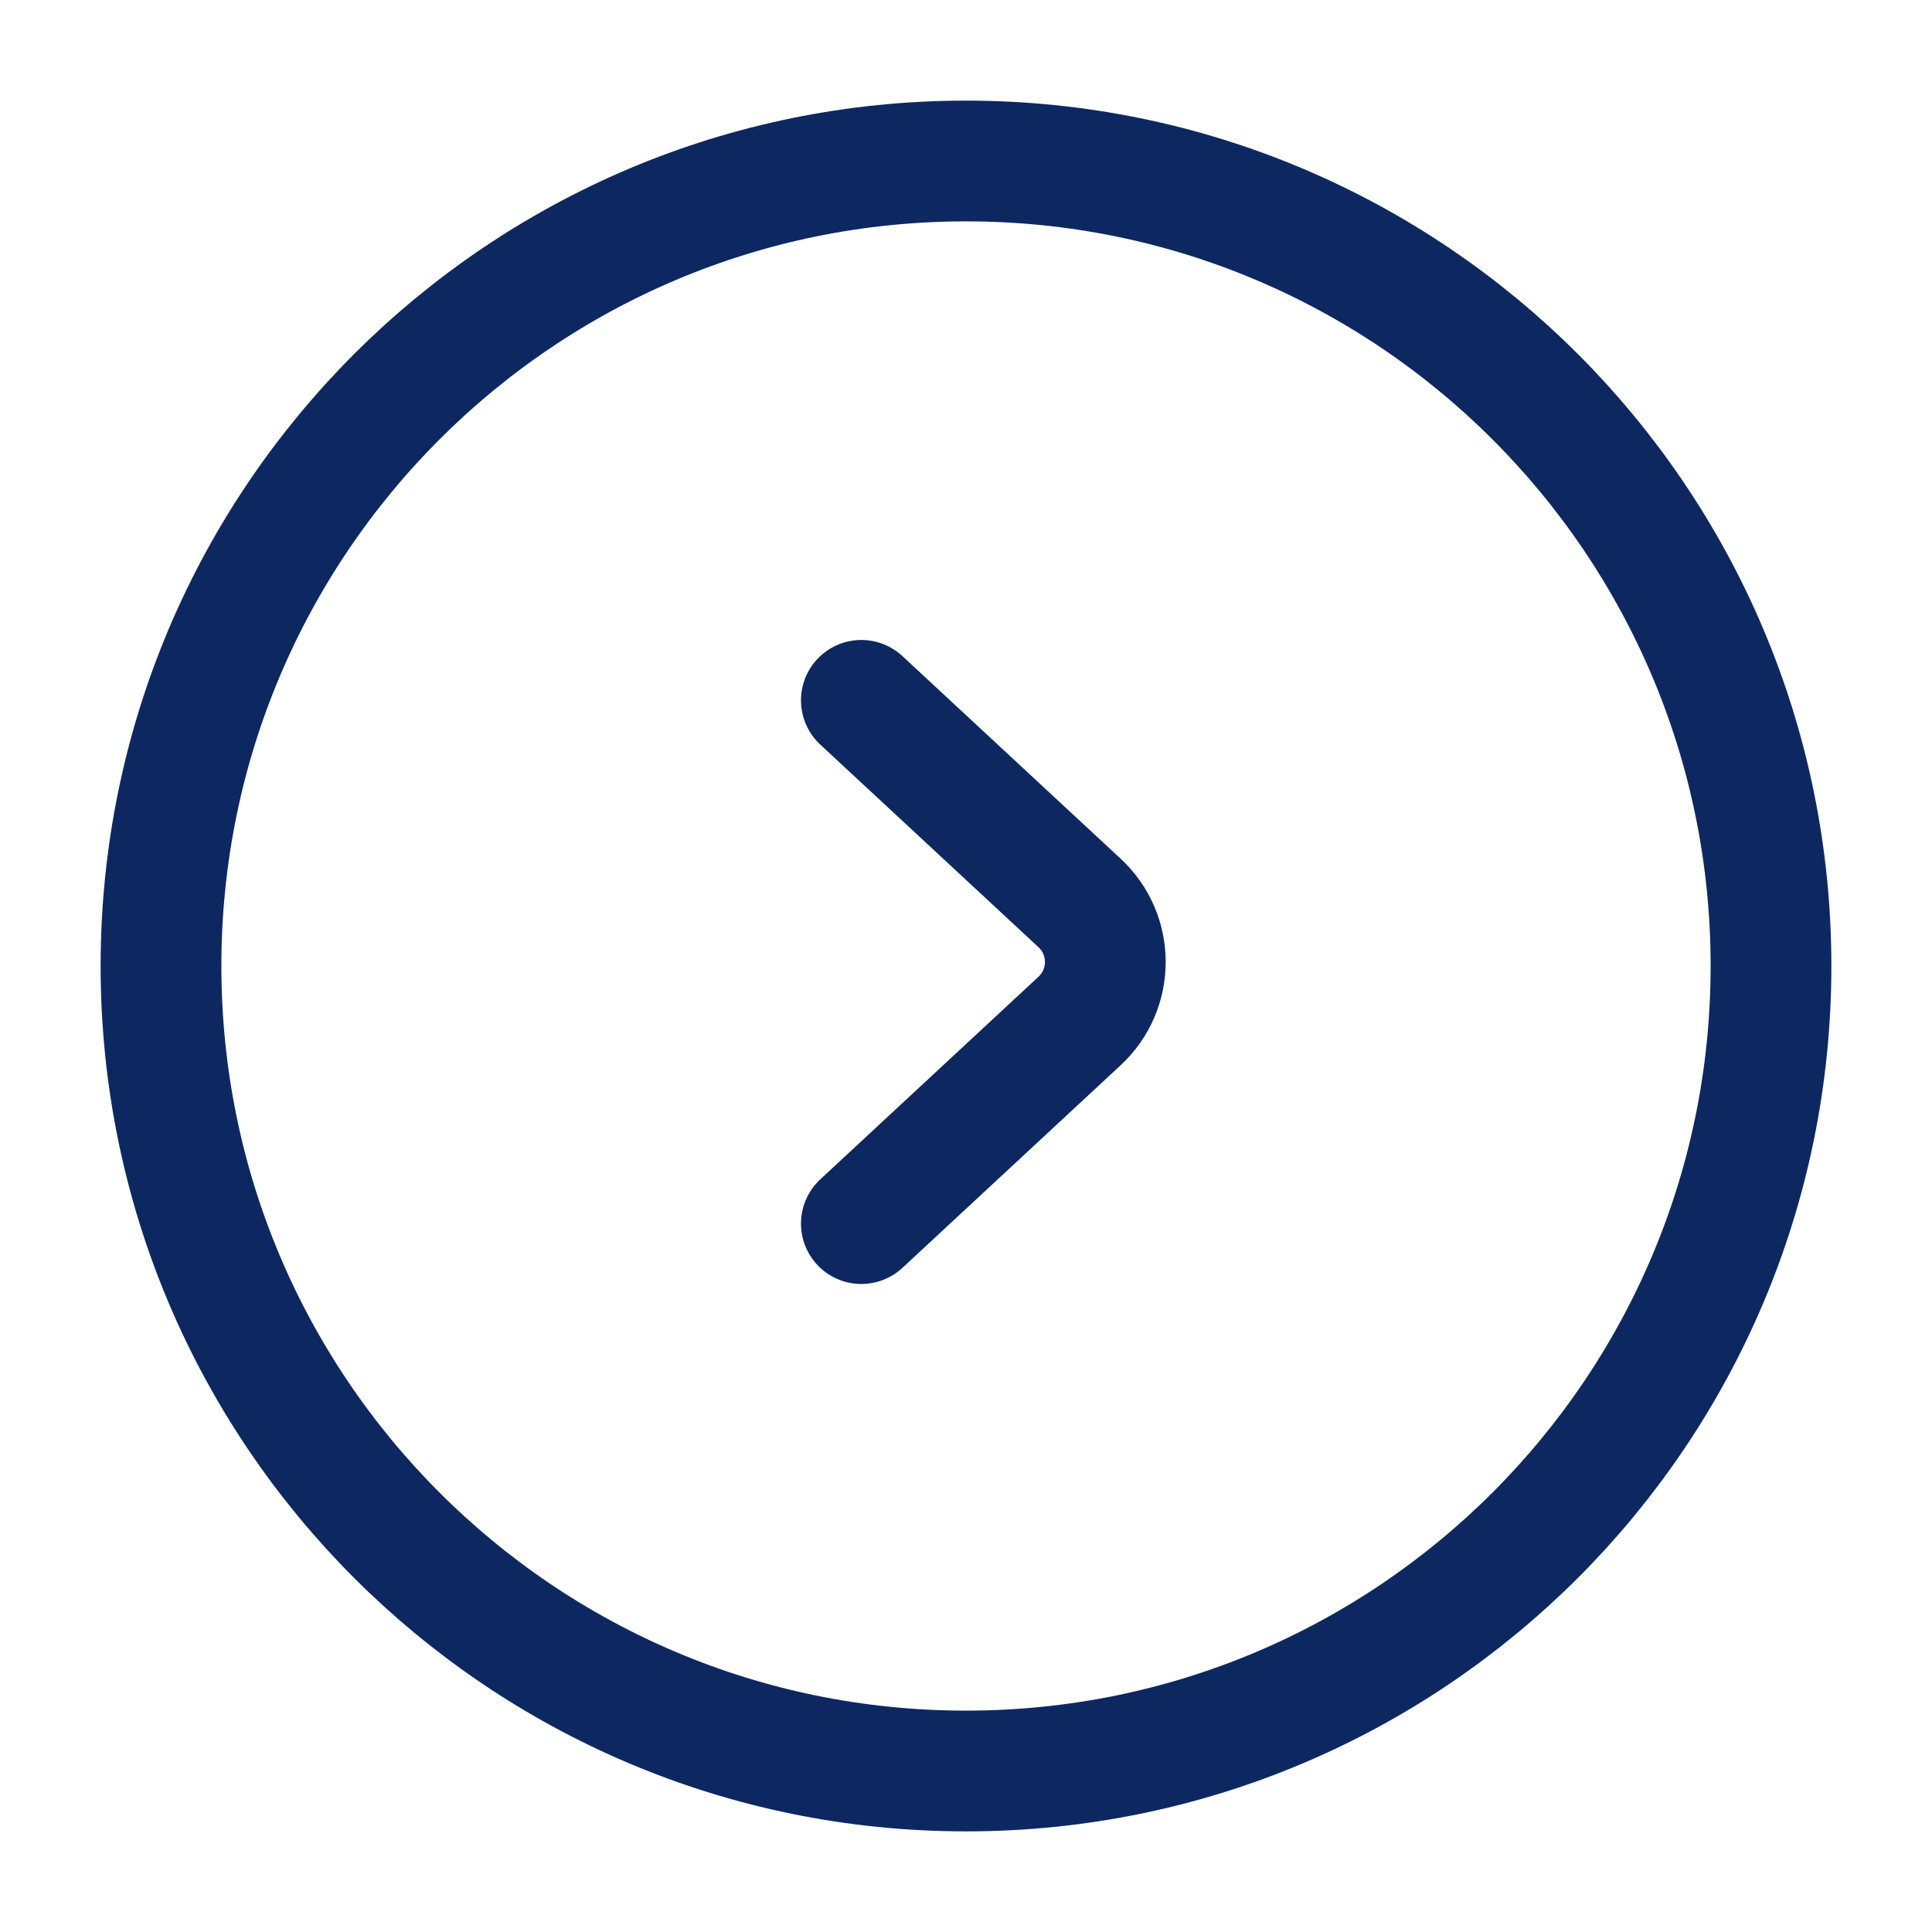
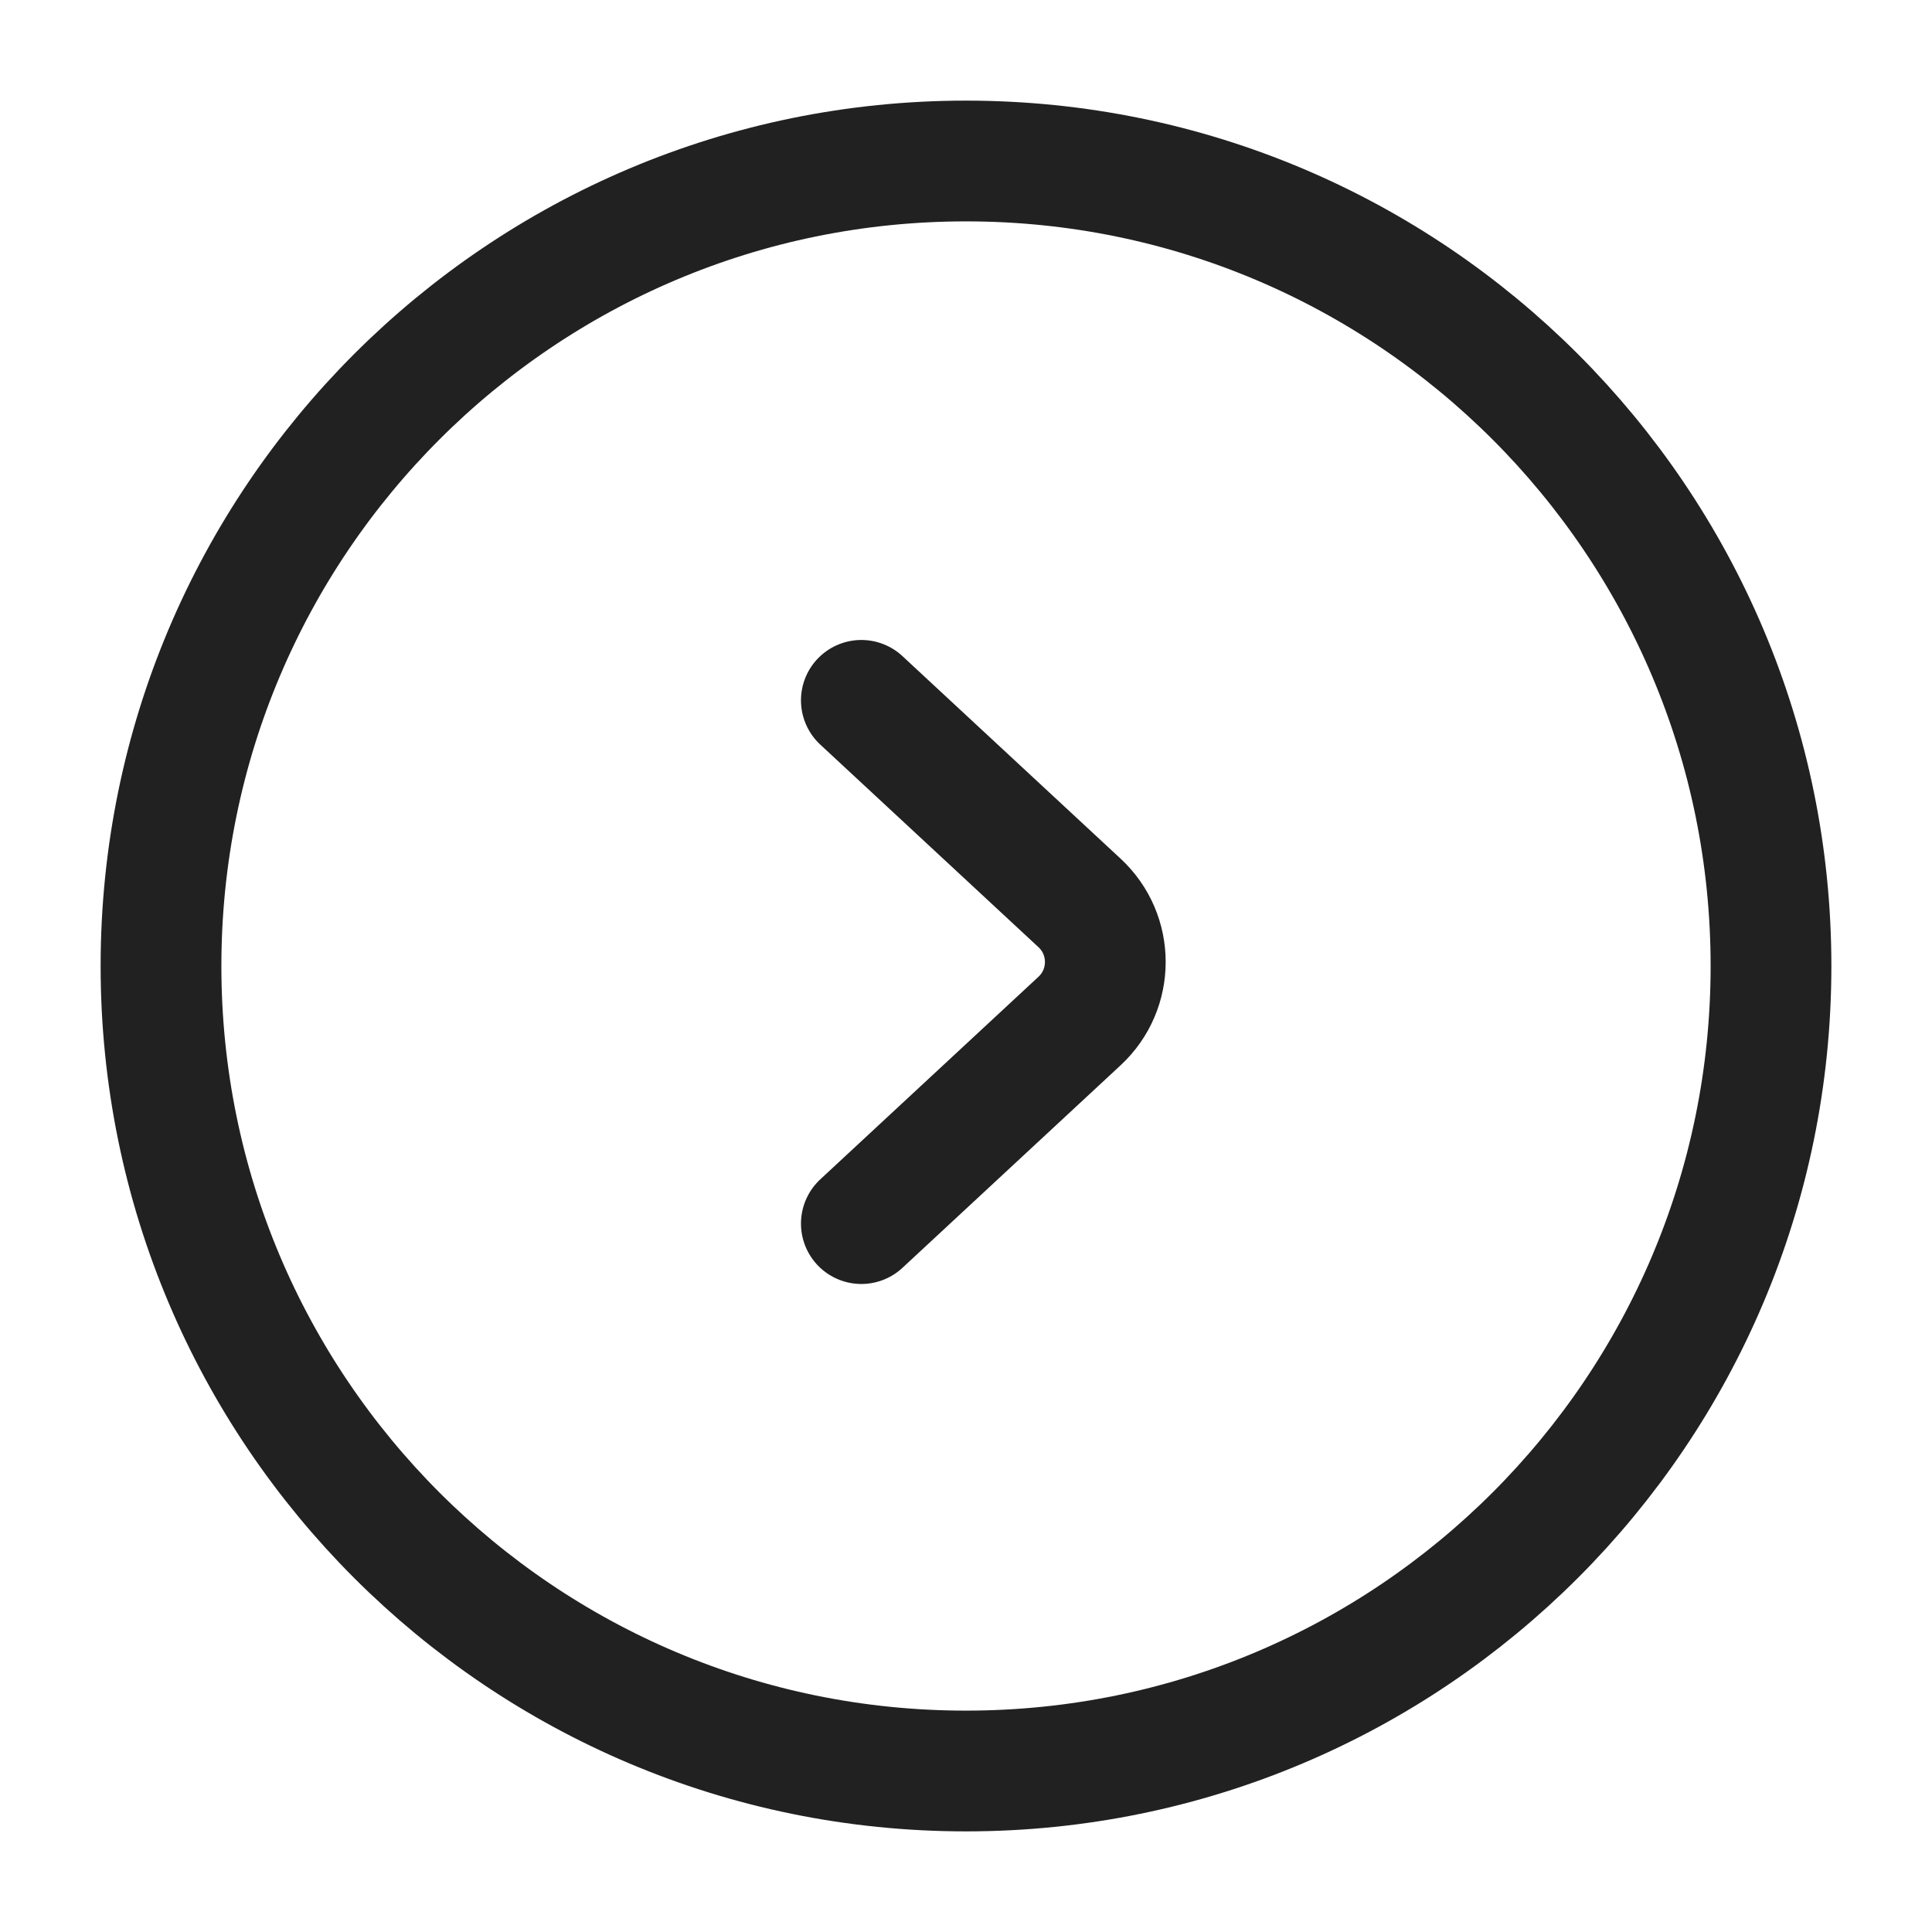
<svg xmlns="http://www.w3.org/2000/svg" width="24" height="24" viewBox="0 0 24 24" fill="none">
-   <path d="M10.7 15.2L13.411 12.683C13.837 12.287 13.837 11.613 13.411 11.217L10.7 8.7M12 22C17.523 22 22 17.523 22 12C22 6.477 17.523 2 12 2C6.477 2 2 6.477 2 12C2 17.523 6.477 22 12 22Z" stroke="#0D2861" stroke-width="1.5" stroke-linecap="round" />
+   <path d="M10.7 15.2L13.411 12.683C13.837 12.287 13.837 11.613 13.411 11.217L10.7 8.7M12 22C17.523 22 22 17.523 22 12C22 6.477 17.523 2 12 2C6.477 2 2 6.477 2 12C2 17.523 6.477 22 12 22Z" stroke="#212121" stroke-width="1.5" stroke-linecap="round" />
</svg>
